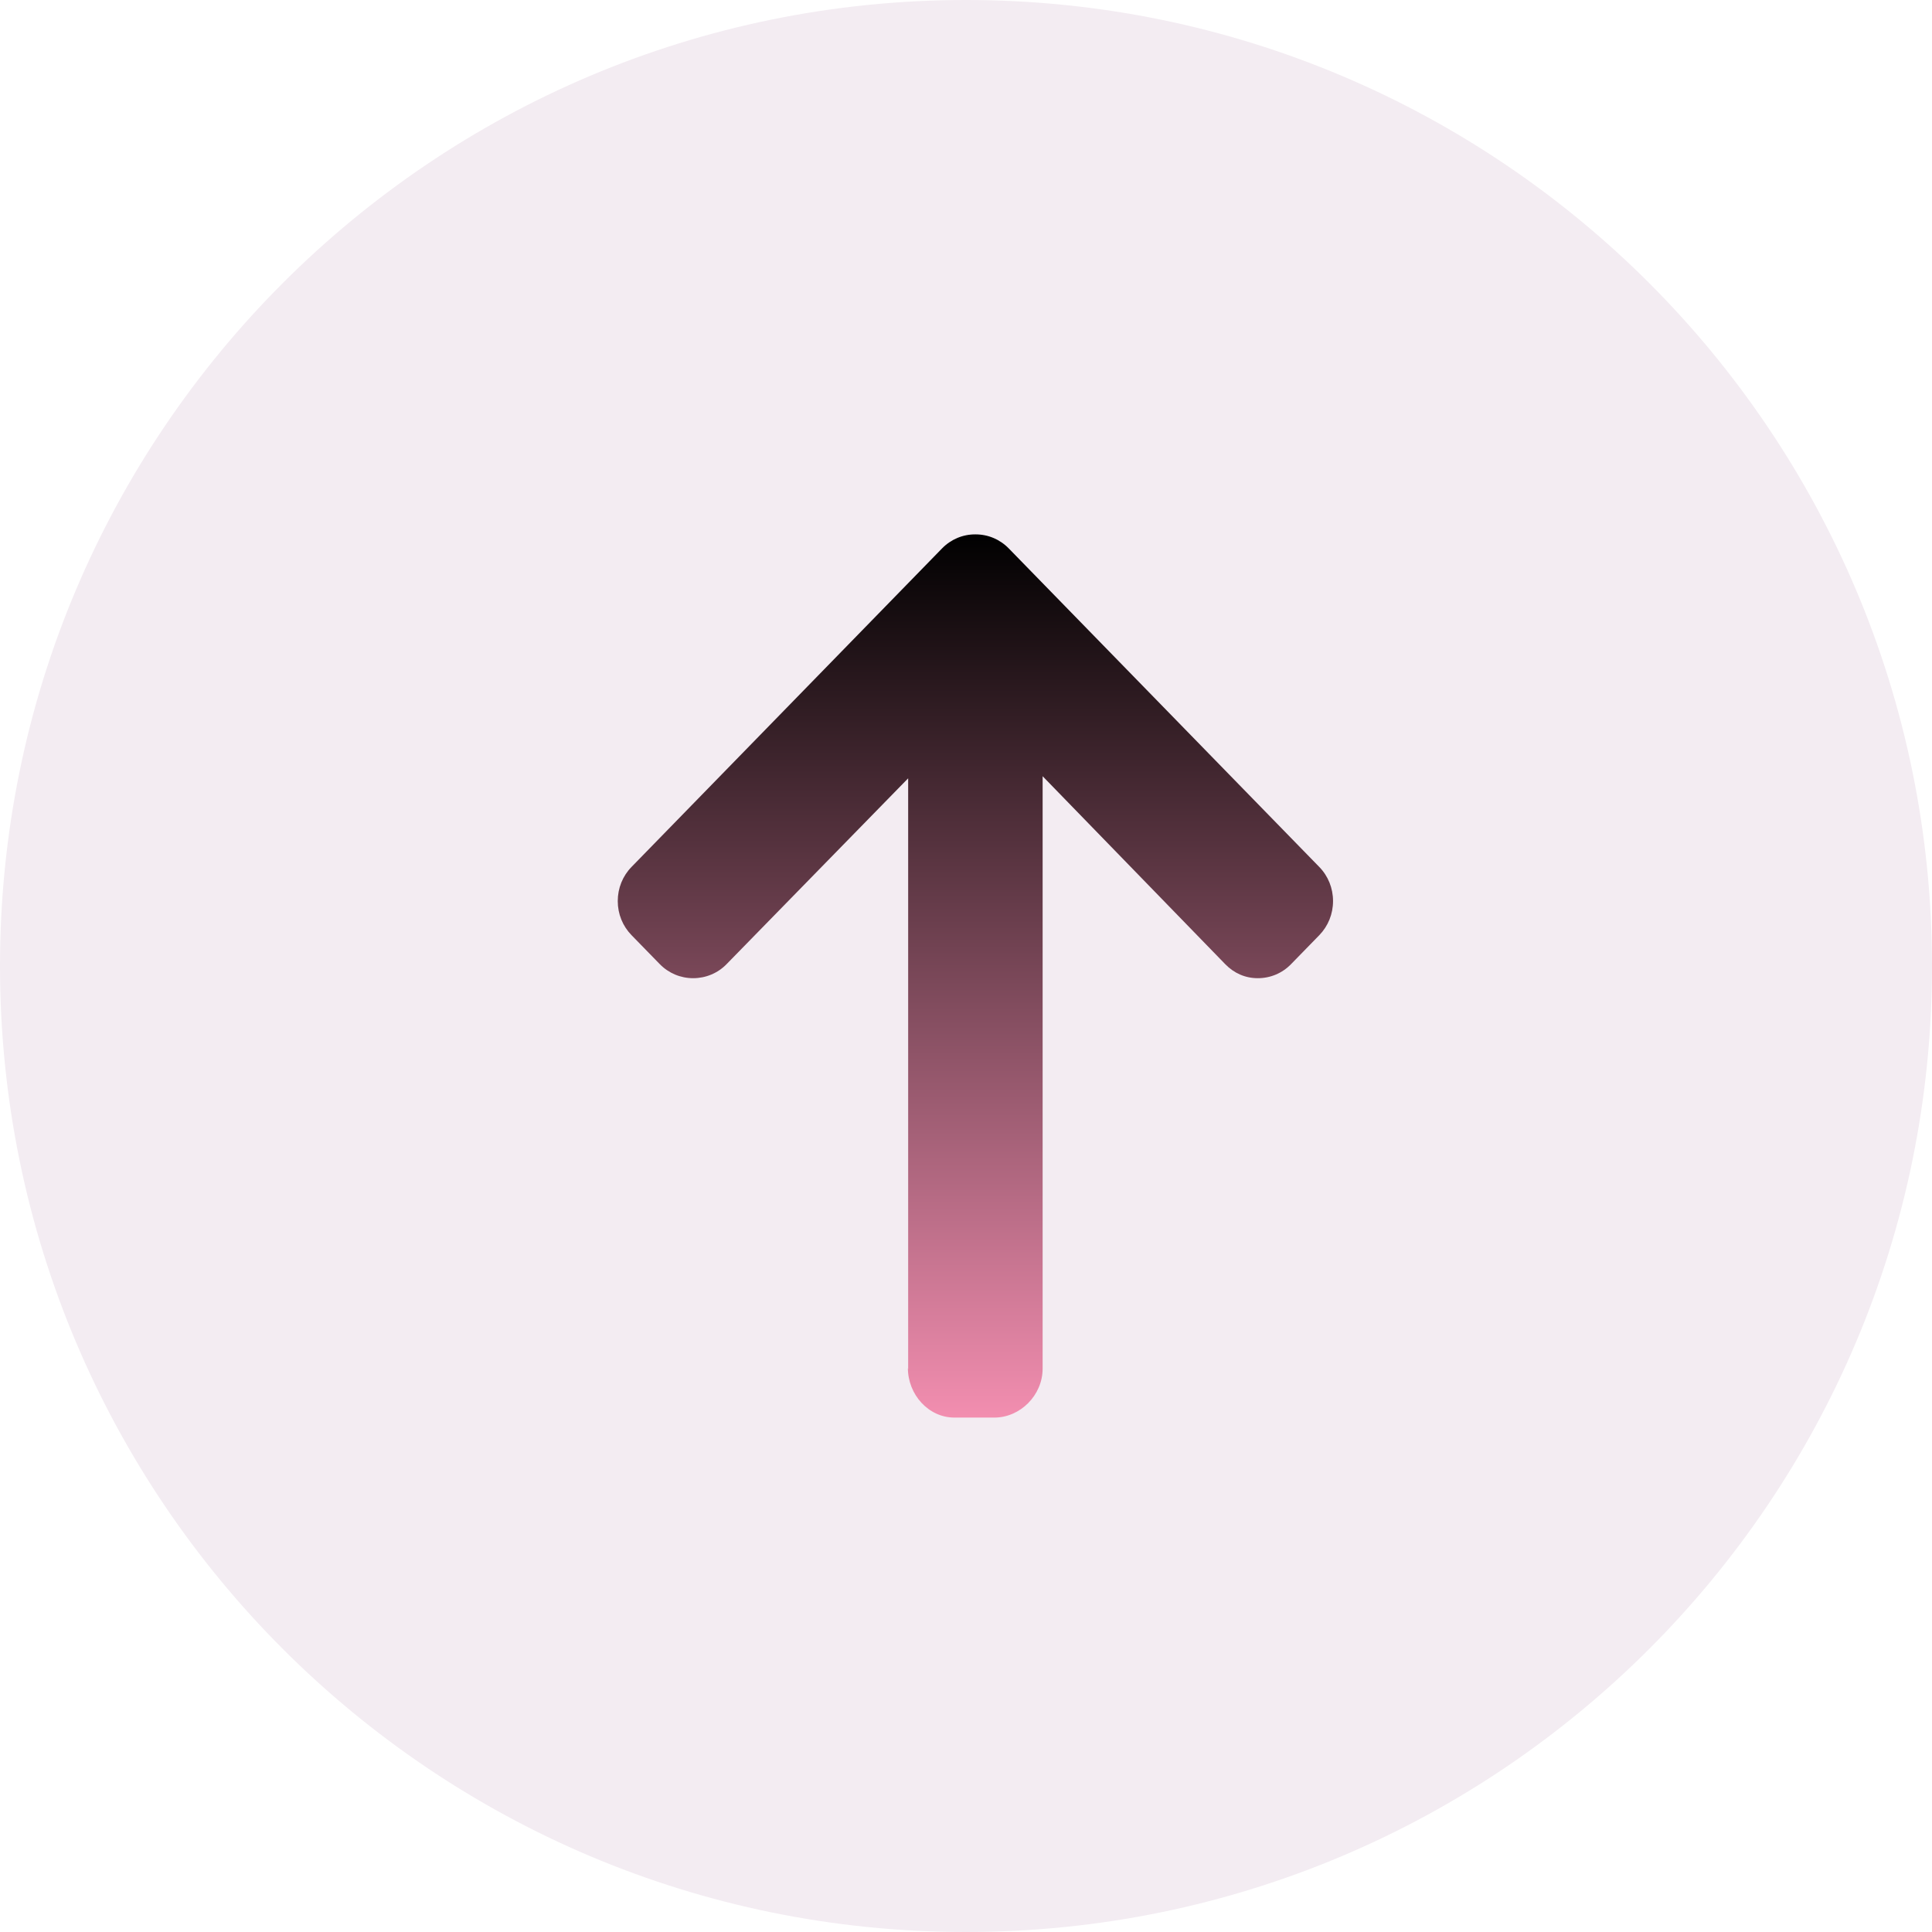
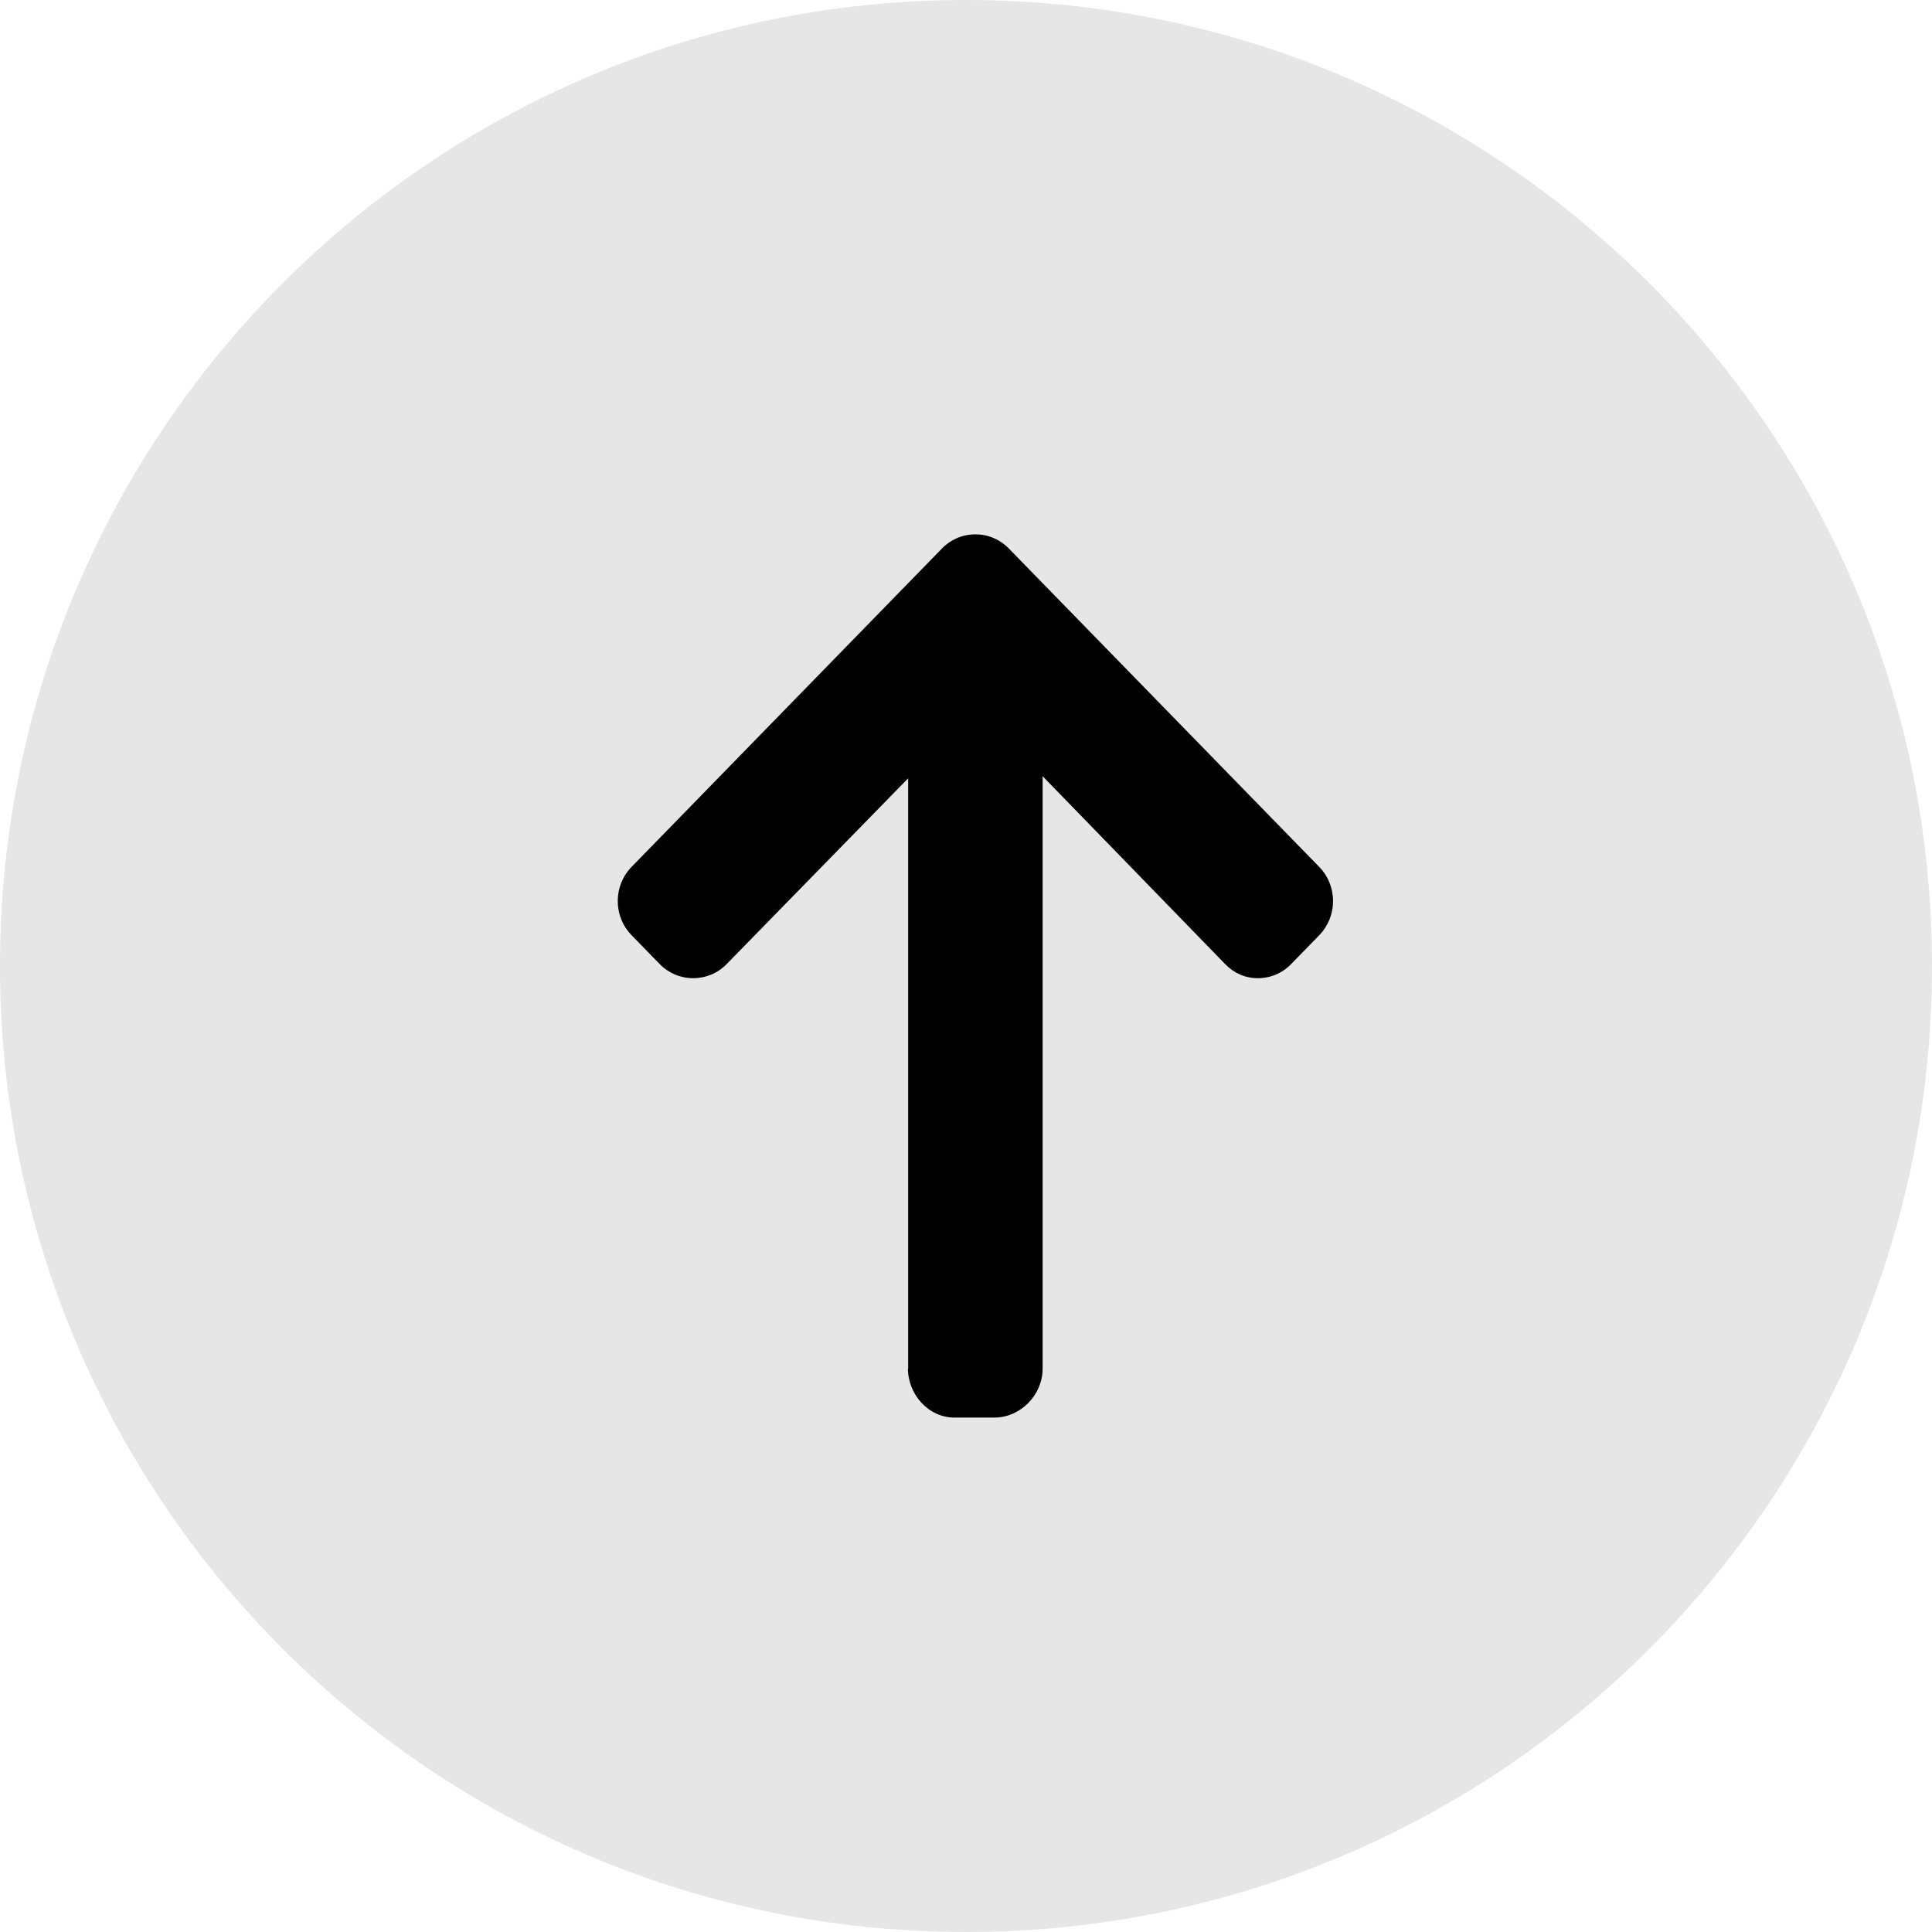
<svg xmlns="http://www.w3.org/2000/svg" width="35px" height="35px" viewBox="0 0 35 35" version="1.1">
  <defs>
    <linearGradient x1="0%" y1="1.367%" x2="100.398%" y2="1.367%" id="linearGradient-1">
      <stop stop-color="color[0]" offset="0%" />
-       <stop stop-color="#F48FB1" offset="100%" />
+       <stop stop-color="color[0]" offset="100%" />
    </linearGradient>
  </defs>
  <g id="Home" stroke="none" stroke-width="1" fill="none" fill-rule="evenodd">
    <g id="produto-like" transform="translate(-341, -210)">
      <g id="Meio" transform="translate(313, 168)">
        <g id="Porduto" transform="translate(2, 0)">
          <g id="imagens" transform="translate(13, 32)">
            <g id="Group-26" transform="translate(0, 10)">
              <g id="seta-showcase" transform="translate(30.5, 17.5) scale(-1, 1) rotate(-270) translate(-30.5, -17.5) translate(13, 0)">
-                 <circle id="Oval" fill="#F3ECF2" cx="17.5" cy="17.5" r="17.5" />
+                 <circle id="Oval" fill="#e6e6e6" cx="17.5" cy="17.5" r="17.5" />
                <g id="left-arrow-(44)" transform="translate(9.680851, 11.17021)" fill="url(#linearGradient-1)" stroke-width="1">
                  <g id="Path">
                    <path d="M15.101,5.277 L15.126,5.282 L4.419,5.282 L7.785,1.993 C7.95,1.833 8.04,1.615 8.04,1.387 C8.04,1.159 7.95,0.943 7.785,0.782 L7.261,0.271 C7.096,0.11 6.877,0.021 6.643,0.021 C6.409,0.021 6.189,0.11 6.025,0.27 L0.255,5.895 C0.09,6.056 -0.001,6.271 1.27054942e-21,6.499 C-0.001,6.729 0.09,6.944 0.255,7.105 L6.025,12.73 C6.189,12.89 6.409,12.979 6.643,12.979 C6.877,12.979 7.096,12.89 7.261,12.73 L7.785,12.219 C7.95,12.059 8.04,11.845 8.04,11.616 C8.04,11.388 7.95,11.185 7.785,11.025 L4.381,7.718 L15.113,7.718 C15.595,7.718 16,7.313 16,6.843 L16,6.12 C16,5.65 15.583,5.277 15.101,5.277 Z" fill-rule="nonzero" />
                  </g>
                </g>
              </g>
            </g>
          </g>
        </g>
      </g>
    </g>
  </g>
</svg>
